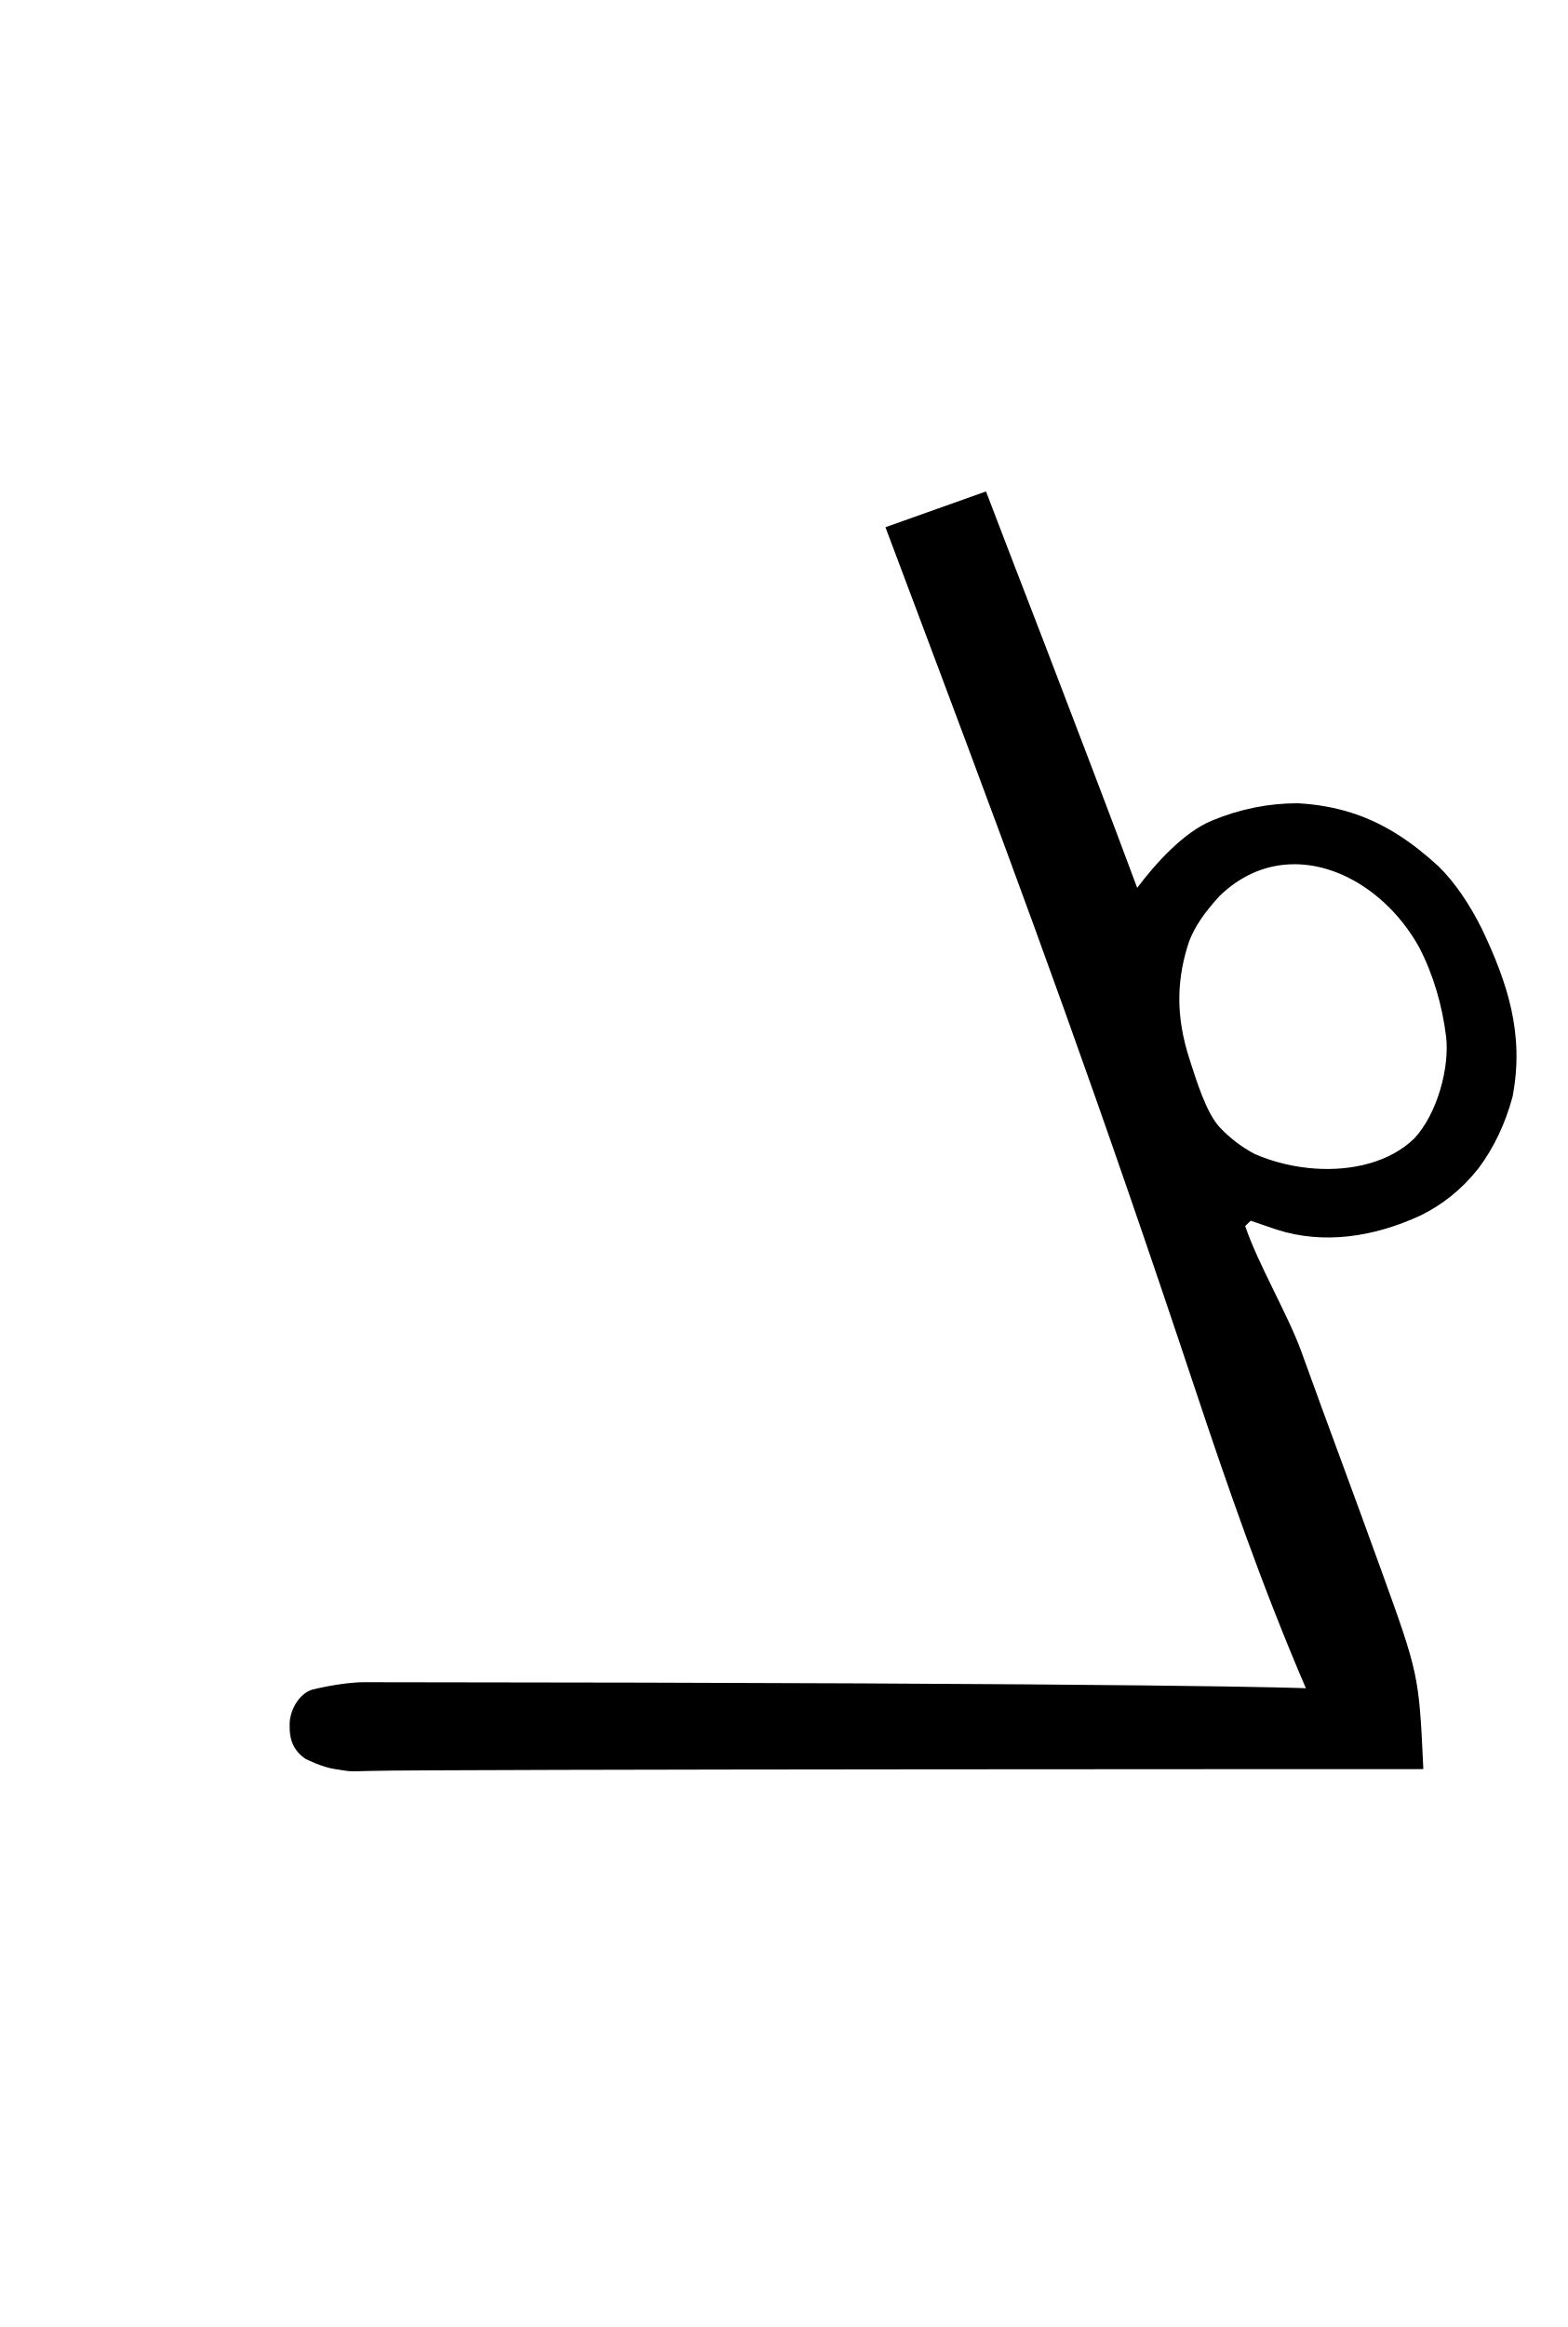
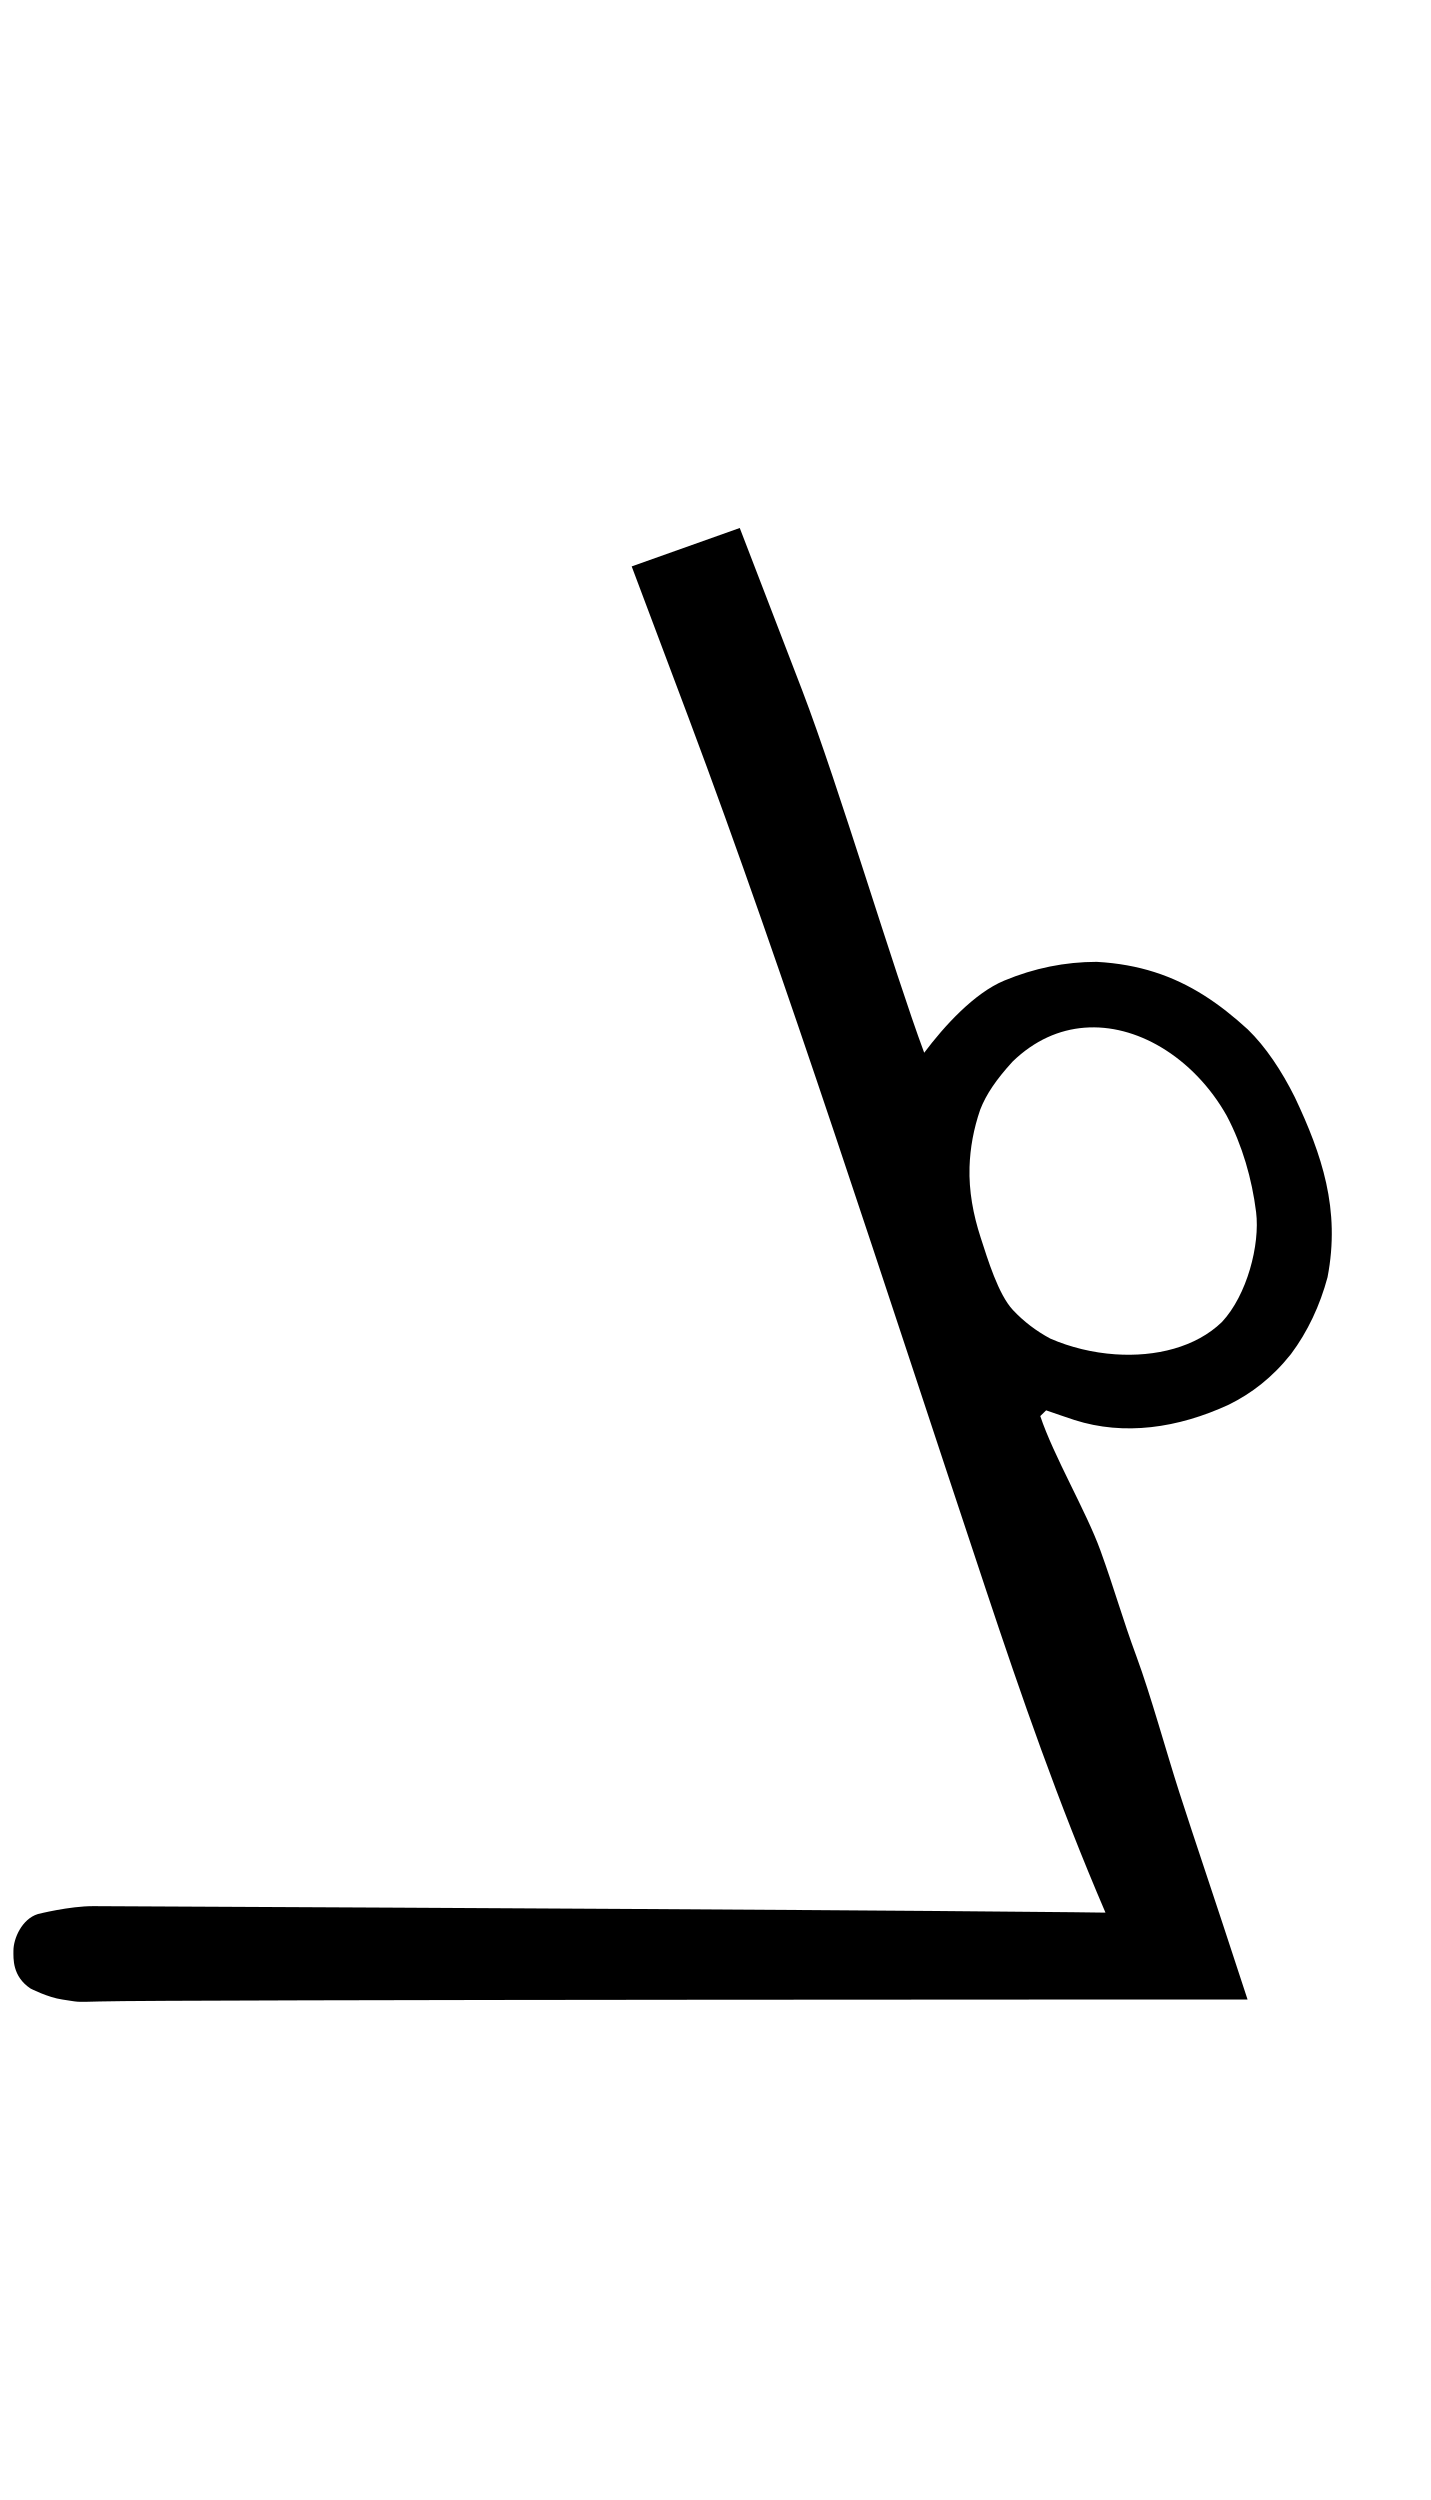
- <svg xmlns="http://www.w3.org/2000/svg" version="1.1" viewBox="-10 0 1380 2048">
-   <path fill="currentColor" d="M259 1548c-15 -10 -14 -24.597 -14 -31c0 -10 7 -26 20 -30c0 0 25.993 -6.499 45.623 -6.486c728.377 0.486 828.985 5.315 828.985 5.315c-19.288 -44.873 -36.642 -89.58 -52.769 -133.876c-16.002 -43.955 -30.797 -87.507 -45.077 -130.416 c-84.585 -254.066 -146.542 -422.546 -225.549 -633.165c-14.883 -39.676 -30.371 -80.848 -46.73 -124.368l88.516 -31.483c10.923 28.672 27.989 73.045 51.2 133.119c30.137 78.825 56.834 148.324 81.902 215.771 c16.384 -21.845 40.977 -48.859 65.554 -59.099c24.576 -10.24 49.835 -15.36 75.776 -15.36c17.47 0.953 33.068 3.852 47.334 8.399c29.591 9.432 53.454 25.959 76.414 46.948c14.547 14.085 27.783 33.928 38.529 55.532 c11.256 23.769 20.493 46.667 25.699 70.338c5.347 24.307 6.443 49.427 1.111 77.141c-6.168 23.049 -16.284 44.69 -29.993 62.983c-15.242 19.192 -32.219 32.172 -50.787 41.36c-20.969 9.701 -42.467 16.109 -63.802 18.462 c-21.286 2.346 -42.41 0.655 -62.685 -5.829c-7.237 -2.343 -14.81 -5.053 -23.261 -7.929l-4.796 4.688c10.923 32.769 37.703 78.125 49.308 110.21c11.605 32.086 23.211 63.829 34.816 95.232 c11.605 31.402 23.211 63.147 34.816 95.231c34.001 94.002 34.001 94.002 37.863 177.28c0 0 -873 0.001 -927.256 1.6c-21.738 0.641 -16.744 0.4 -30.744 -1.6c-11.839 -1.691 -26 -9 -26 -9zM1235 1002 c20.566 -21.995 31.321 -63.338 27.999 -90.028c-3.378 -27.138 -11.293 -54.782 -24.043 -78.893c-13.375 -23.818 -32.416 -43.48 -53.991 -56.286c-19.55 -11.602 -41.18 -17.575 -62.56 -15.907 c-20.538 1.603 -40.847 10.254 -58.859 27.738c-13.418 14.681 -21.727 26.934 -26.545 39.376c-5.423 15.741 -8.276 31.485 -8.76 47.046c-0.611 19.639 2.979 38.841 9.081 57.662c5.819 17.947 14.515 46.707 26.49 59.492 c8.7 9.287 18.945 17.125 30.624 23.386c16.471 7.182 34.849 11.605 53.184 12.865c33.082 2.273 66.025 -5.752 87.381 -26.451z" />
+ <svg xmlns="http://www.w3.org/2000/svg" version="1.1" viewBox="-74 0 1172 2048">
+   <path fill="currentColor" d="M-49 1629c-15 -10 -14 -24.597 -14 -31c0 -10 7 -26 20 -30c0 0 25.993 -6.58 45.623 -6.486c731.377 3.486 828.985 5.315 828.985 5.315c-19.288 -44.873 -36.642 -89.58 -52.769 -133.876c-16.002 -43.955 -30.797 -87.507 -45.077 -130.416 c-84.585 -254.066 -164.543 -503.546 -243.549 -714.165c-14.883 -39.676 -30.371 -80.848 -46.73 -124.368l88.516 -31.483c10.923 28.672 28.201 72.964 51.2 133.119c30.137 78.825 74.834 229.324 99.902 296.771 c16.384 -21.845 40.977 -48.859 65.554 -59.099c24.576 -10.24 49.835 -15.36 75.776 -15.36c17.47 0.953 33.068 3.852 47.334 8.399c29.591 9.432 53.454 25.959 76.414 46.948c14.547 14.085 27.783 33.928 38.529 55.532 c11.256 23.769 20.493 46.667 25.699 70.338c5.347 24.307 6.443 49.427 1.111 77.141c-6.168 23.049 -16.284 44.69 -29.993 62.983c-15.242 19.192 -32.219 32.172 -50.787 41.36c-20.969 9.701 -42.467 16.109 -63.802 18.462 c-21.286 2.346 -42.41 0.655 -62.685 -5.829c-7.237 -2.343 -14.81 -5.053 -23.261 -7.929l-4.796 4.688c10.923 32.769 37.702 78.125 49.308 110.21c11.605 32.086 17.891 55.341 29.496 86.744c11.605 31.402 24.544 78.522 35 111 c13.993 43.465 24 72 56 170c0 0 -886 0.001 -940.256 1.6c-21.738 0.641 -16.744 0.4 -30.744 -1.6c-11.839 -1.691 -26 -9 -26 -9zM927 1083c20.566 -21.995 31.321 -63.338 27.999 -90.028 c-3.378 -27.138 -11.293 -54.782 -24.043 -78.893c-13.375 -23.818 -32.416 -43.48 -53.991 -56.286c-19.55 -11.602 -41.18 -17.575 -62.56 -15.907c-20.538 1.603 -40.847 10.254 -58.859 27.738 c-13.418 14.681 -21.727 26.934 -26.545 39.376c-5.423 15.741 -8.276 31.485 -8.76 47.046c-0.611 19.639 2.979 38.841 9.081 57.662c5.819 17.947 14.515 46.707 26.49 59.492c8.7 9.287 18.945 17.125 30.624 23.386 c16.471 7.182 34.849 11.605 53.184 12.865c33.082 2.273 66.025 -5.752 87.381 -26.451z" />
</svg>
